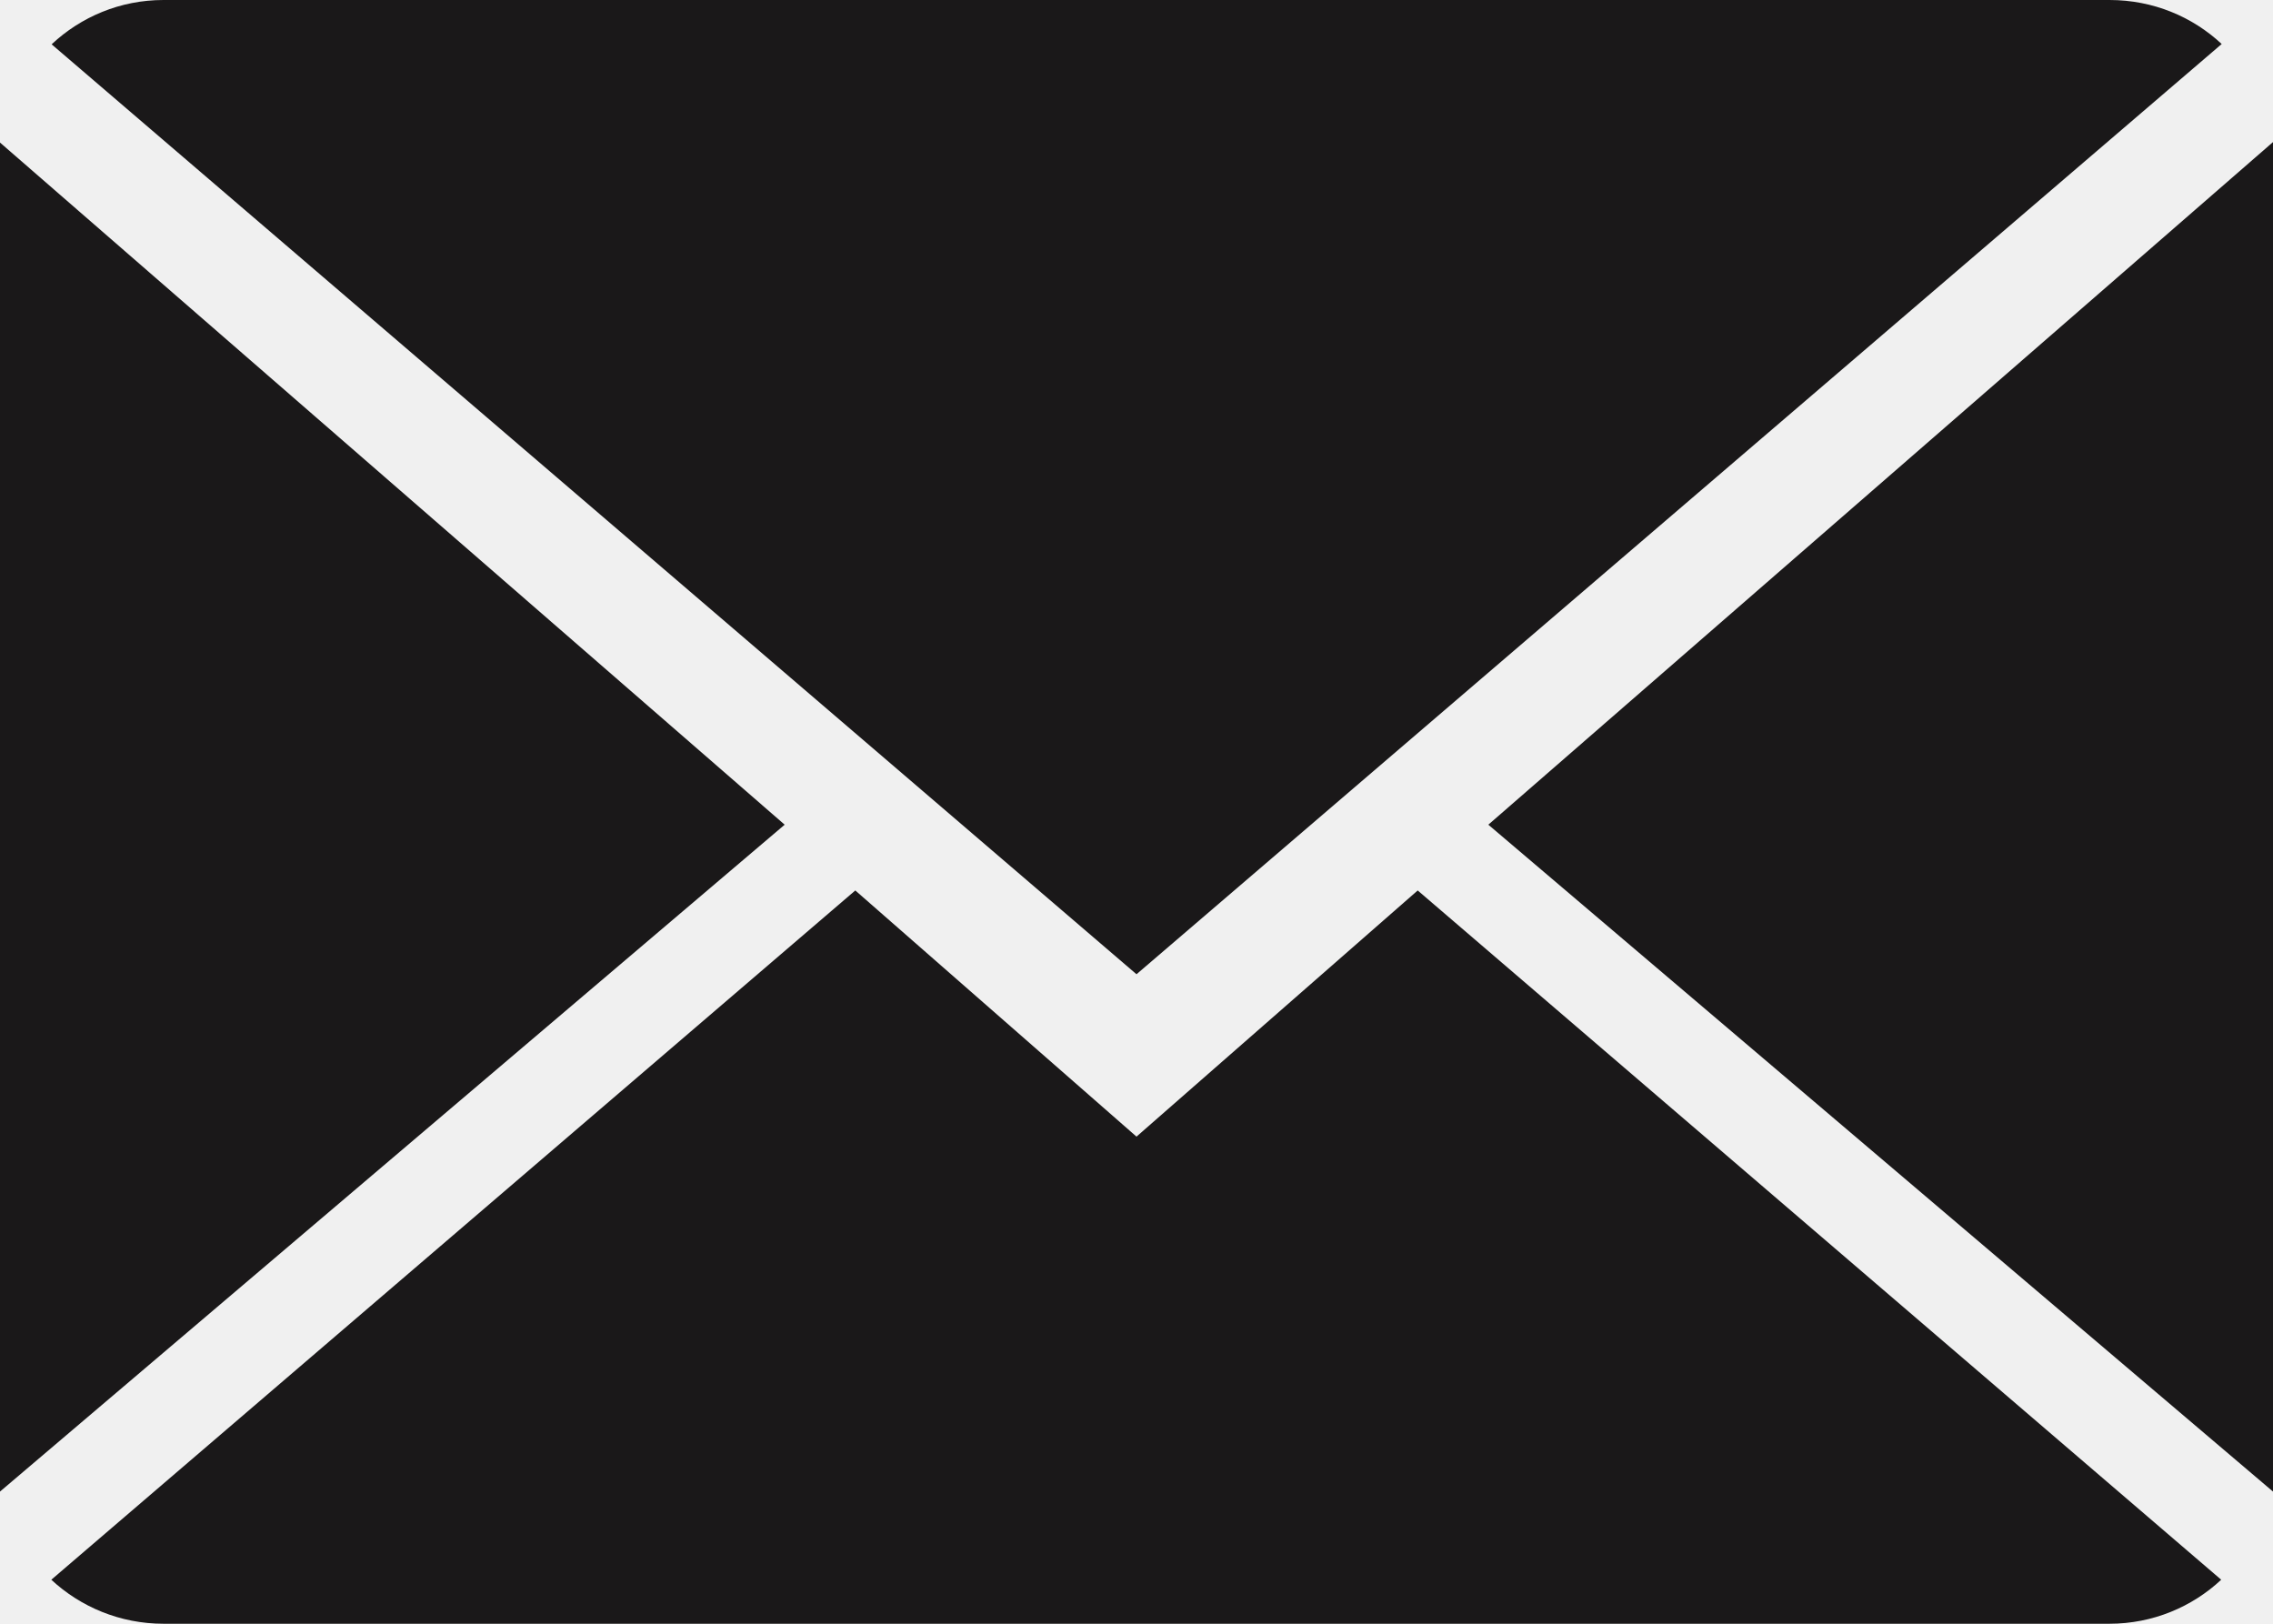
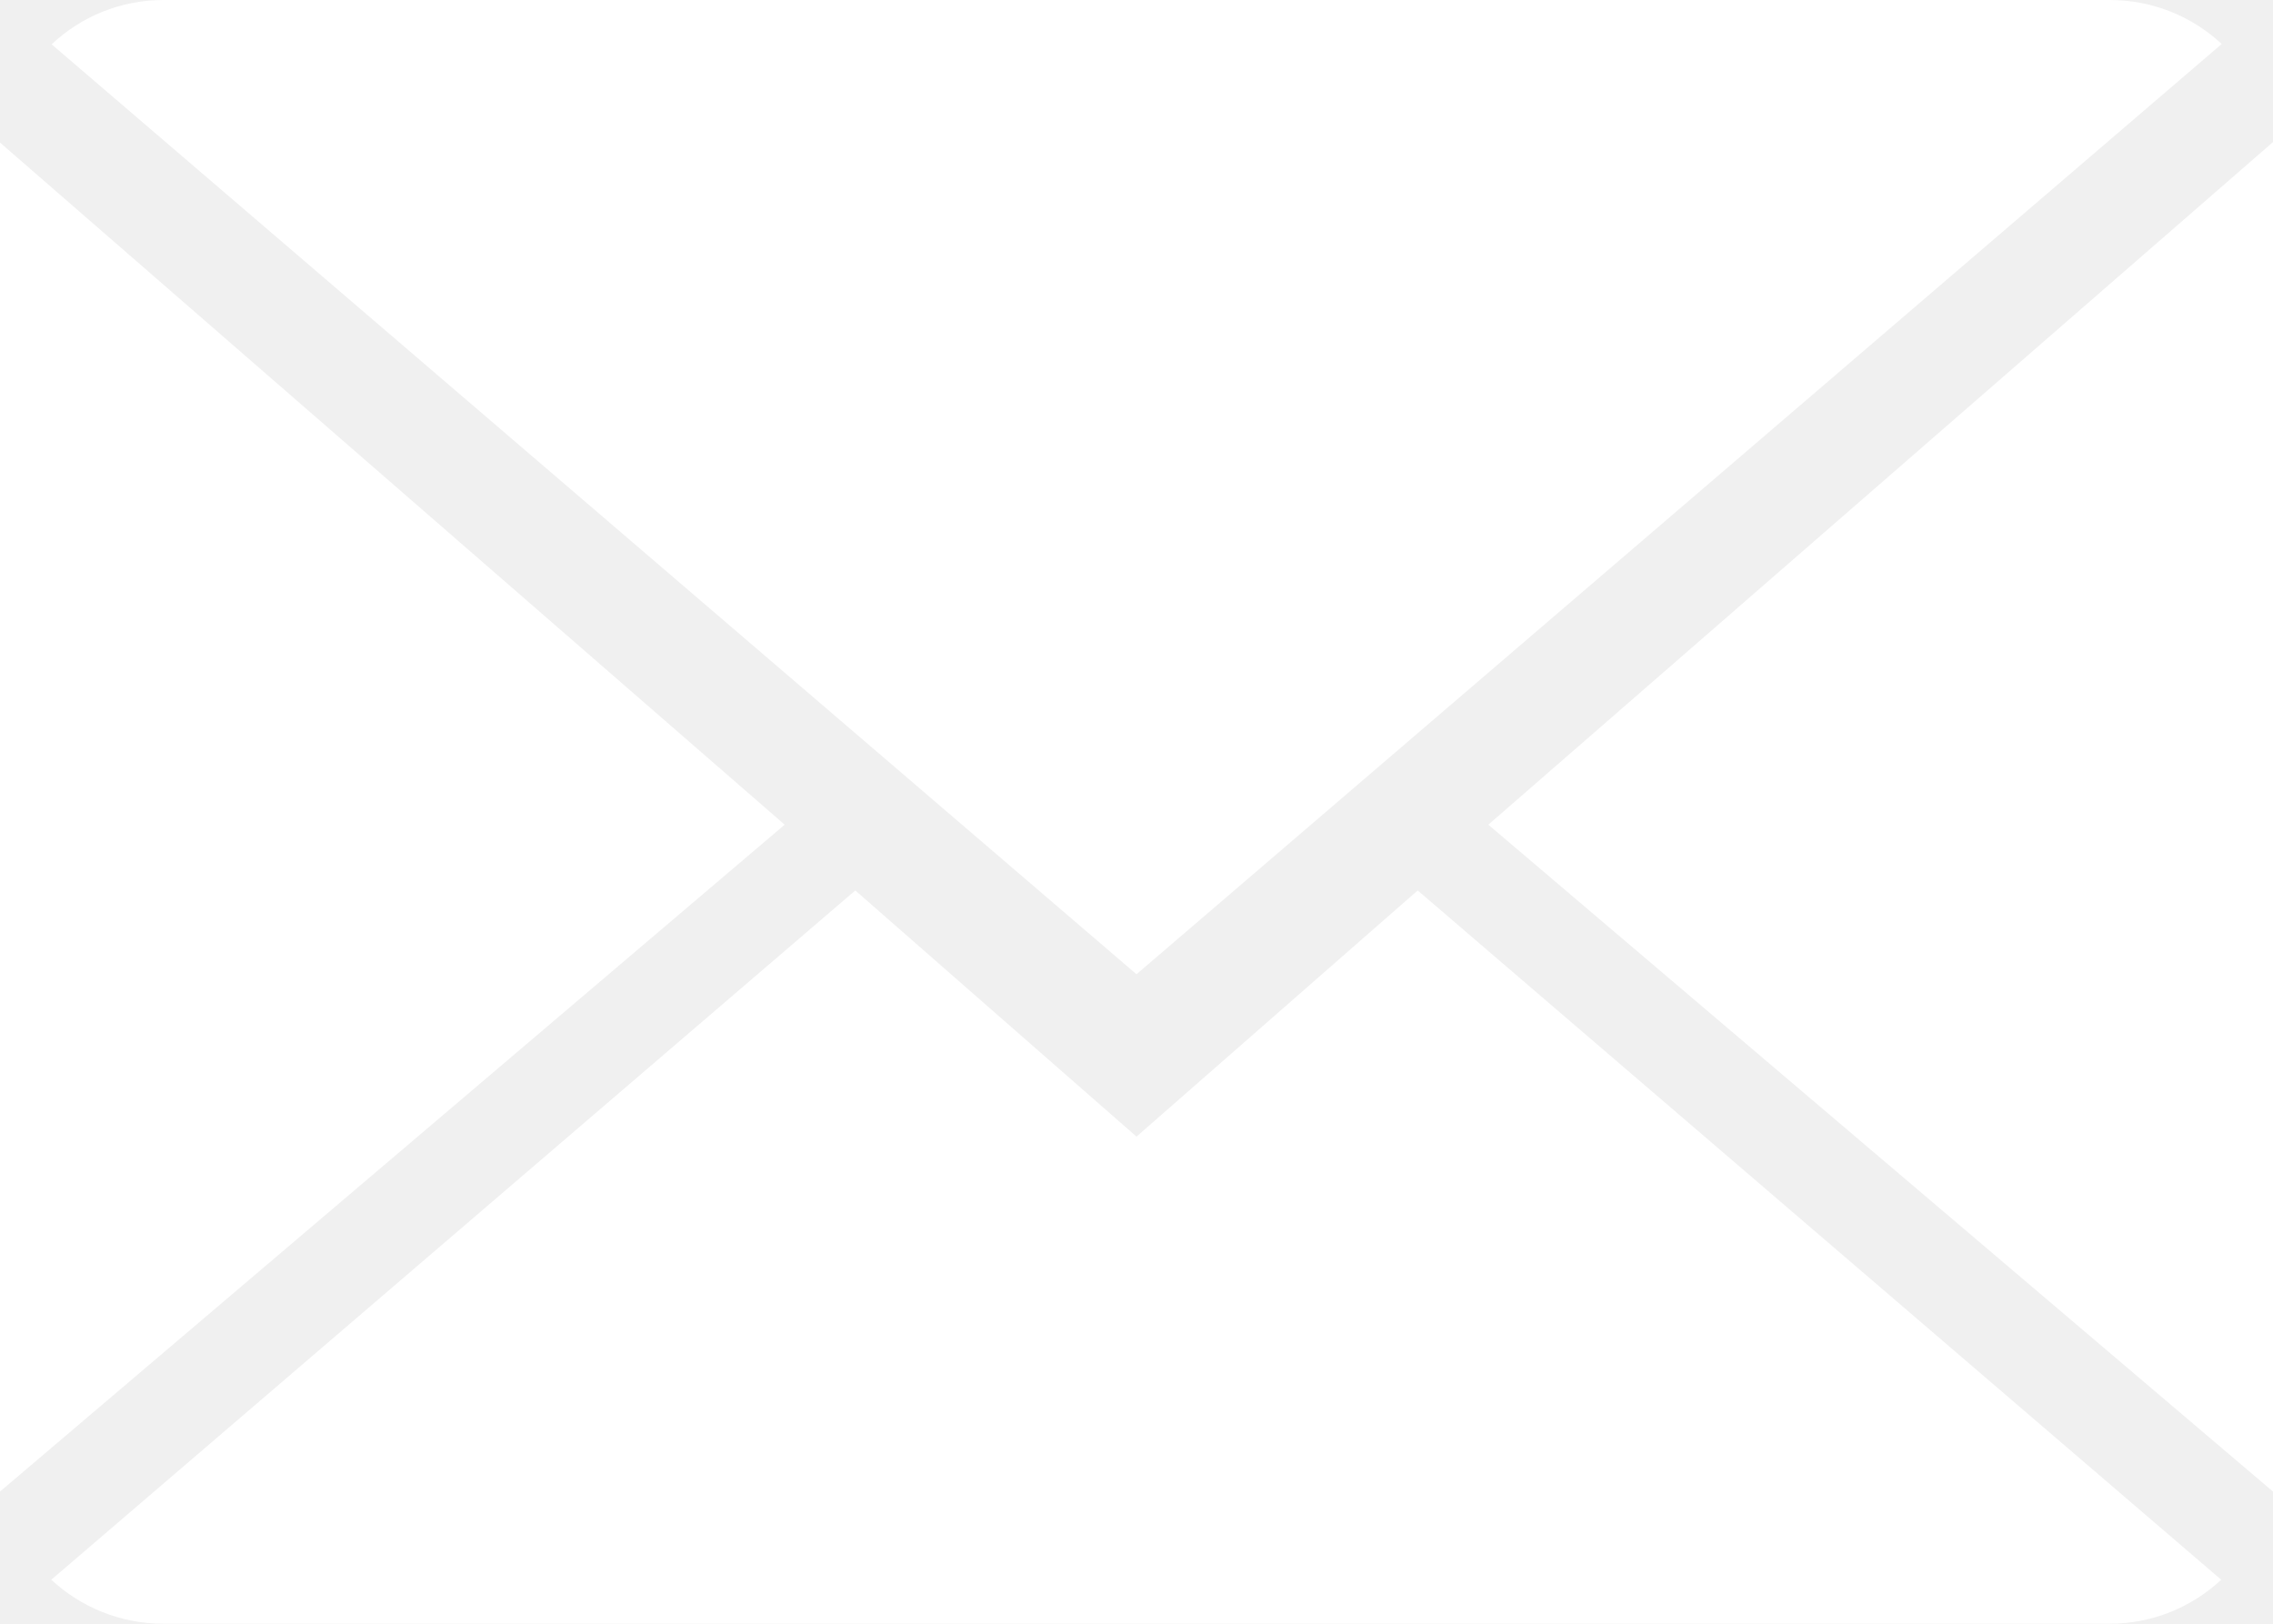
<svg xmlns="http://www.w3.org/2000/svg" version="1.1" id="Capa_1" x="0px" y="0px" width="14px" height="10px" viewBox="0 0 14 10" enable-background="new 0 0 14 10" xml:space="preserve">
  <defs id="defs15" />
  <g id="g3">
-     <path d="M7,7L5.268,5.484L0.316,9.729C0.496,9.896,0.739,10,1.007,10h11.986c0.267,0,0.509-0.104,0.688-0.271L8.732,5.484L7,7z" id="path5" style="fill:#1a1819;fill-opacity:1" />
-     <path d="M13.684,0.271C13.504,0.103,13.262,0,12.993,0H1.007C0.74,0,0.498,0.104,0.318,0.273L7,6L13.684,0.271z" id="path7" style="fill:#1a1819;fill-opacity:1" />
-     <polygon points="0,0.878 0,9.186 4.833,5.079  " id="polygon9" style="fill:#1a1819;fill-opacity:1" />
-     <polygon points="9.167,5.079 14,9.186 14,0.875  " id="polygon11" style="fill:#1a1819;fill-opacity:1" />
+     <path d="M7,7L5.268,5.484L0.316,9.729C0.496,9.896,0.739,10,1.007,10h11.986c0.267,0,0.509-0.104,0.688-0.271L8.732,5.484L7,7z" id="path5" style="fill:#ffffff;fill-opacity:1" />
+     <path d="M13.684,0.271C13.504,0.103,13.262,0,12.993,0H1.007C0.74,0,0.498,0.104,0.318,0.273L7,6L13.684,0.271z" id="path7" style="fill:#ffffff;fill-opacity:1" />
+     <polygon points="0,0.878 0,9.186 4.833,5.079  " id="polygon9" style="fill:#ffffff;fill-opacity:1" />
+     <polygon points="9.167,5.079 14,9.186 14,0.875  " id="polygon11" style="fill:#ffffff;fill-opacity:1" />
  </g>
</svg>
